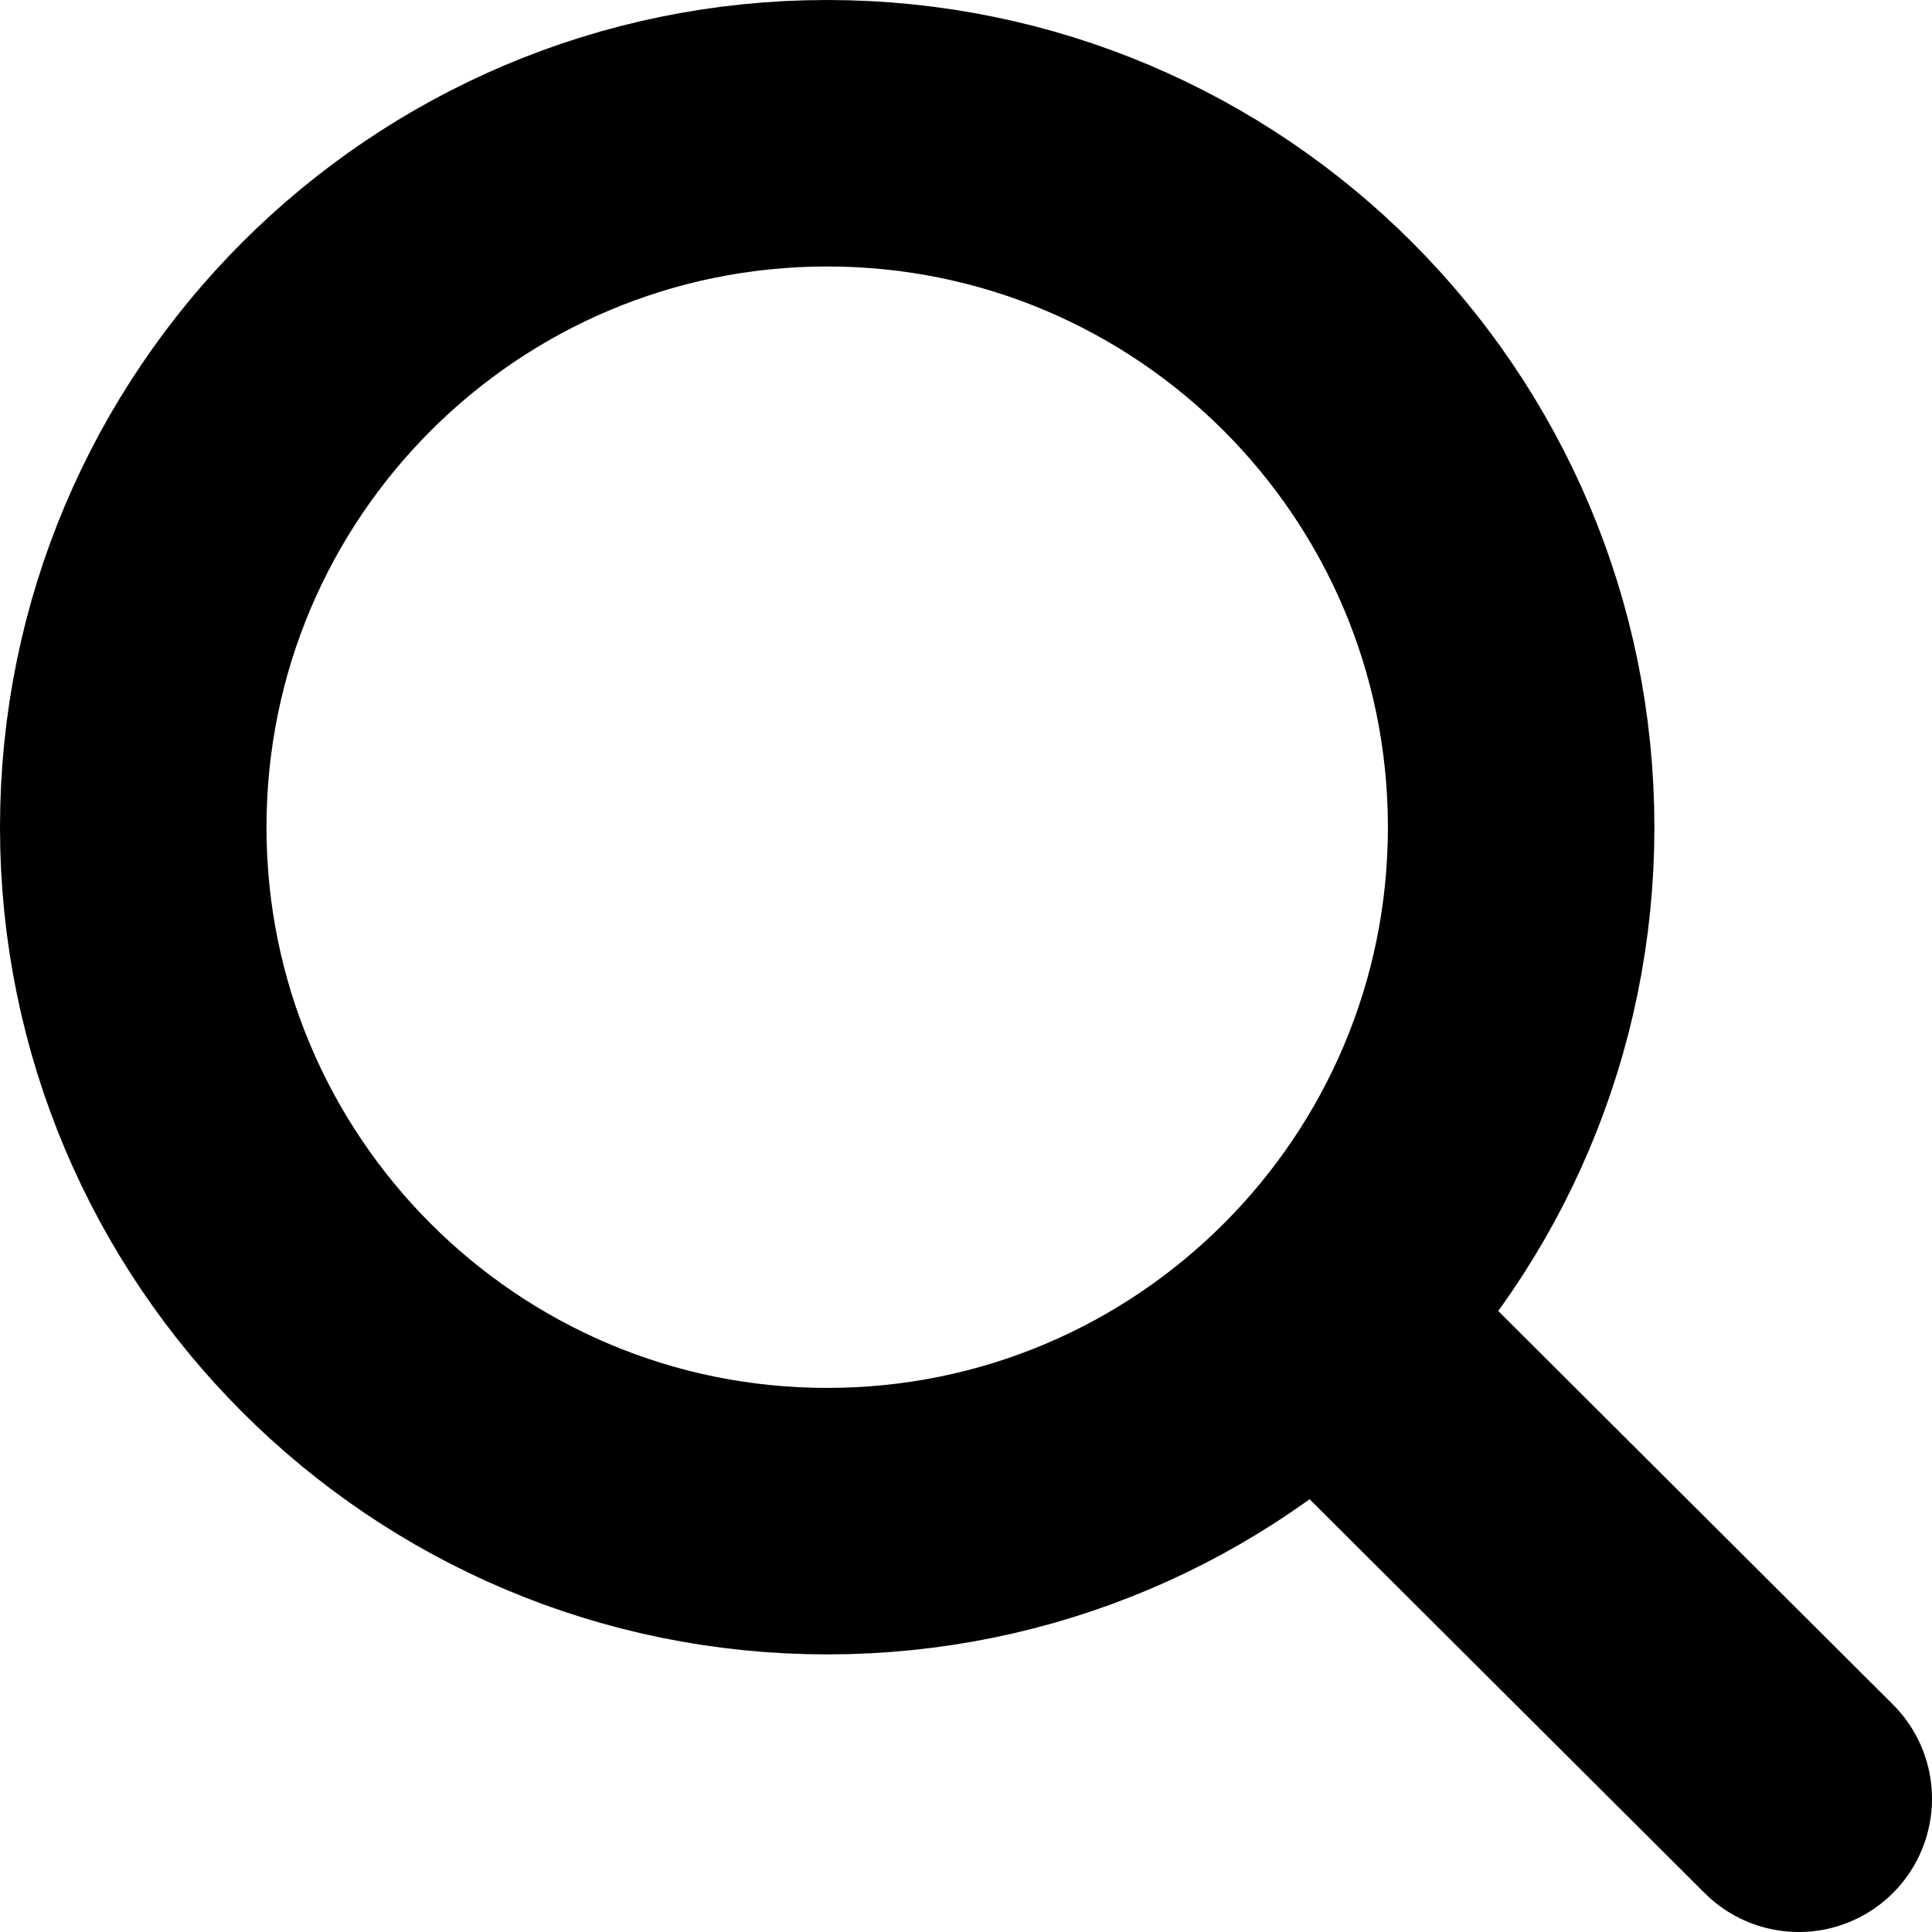
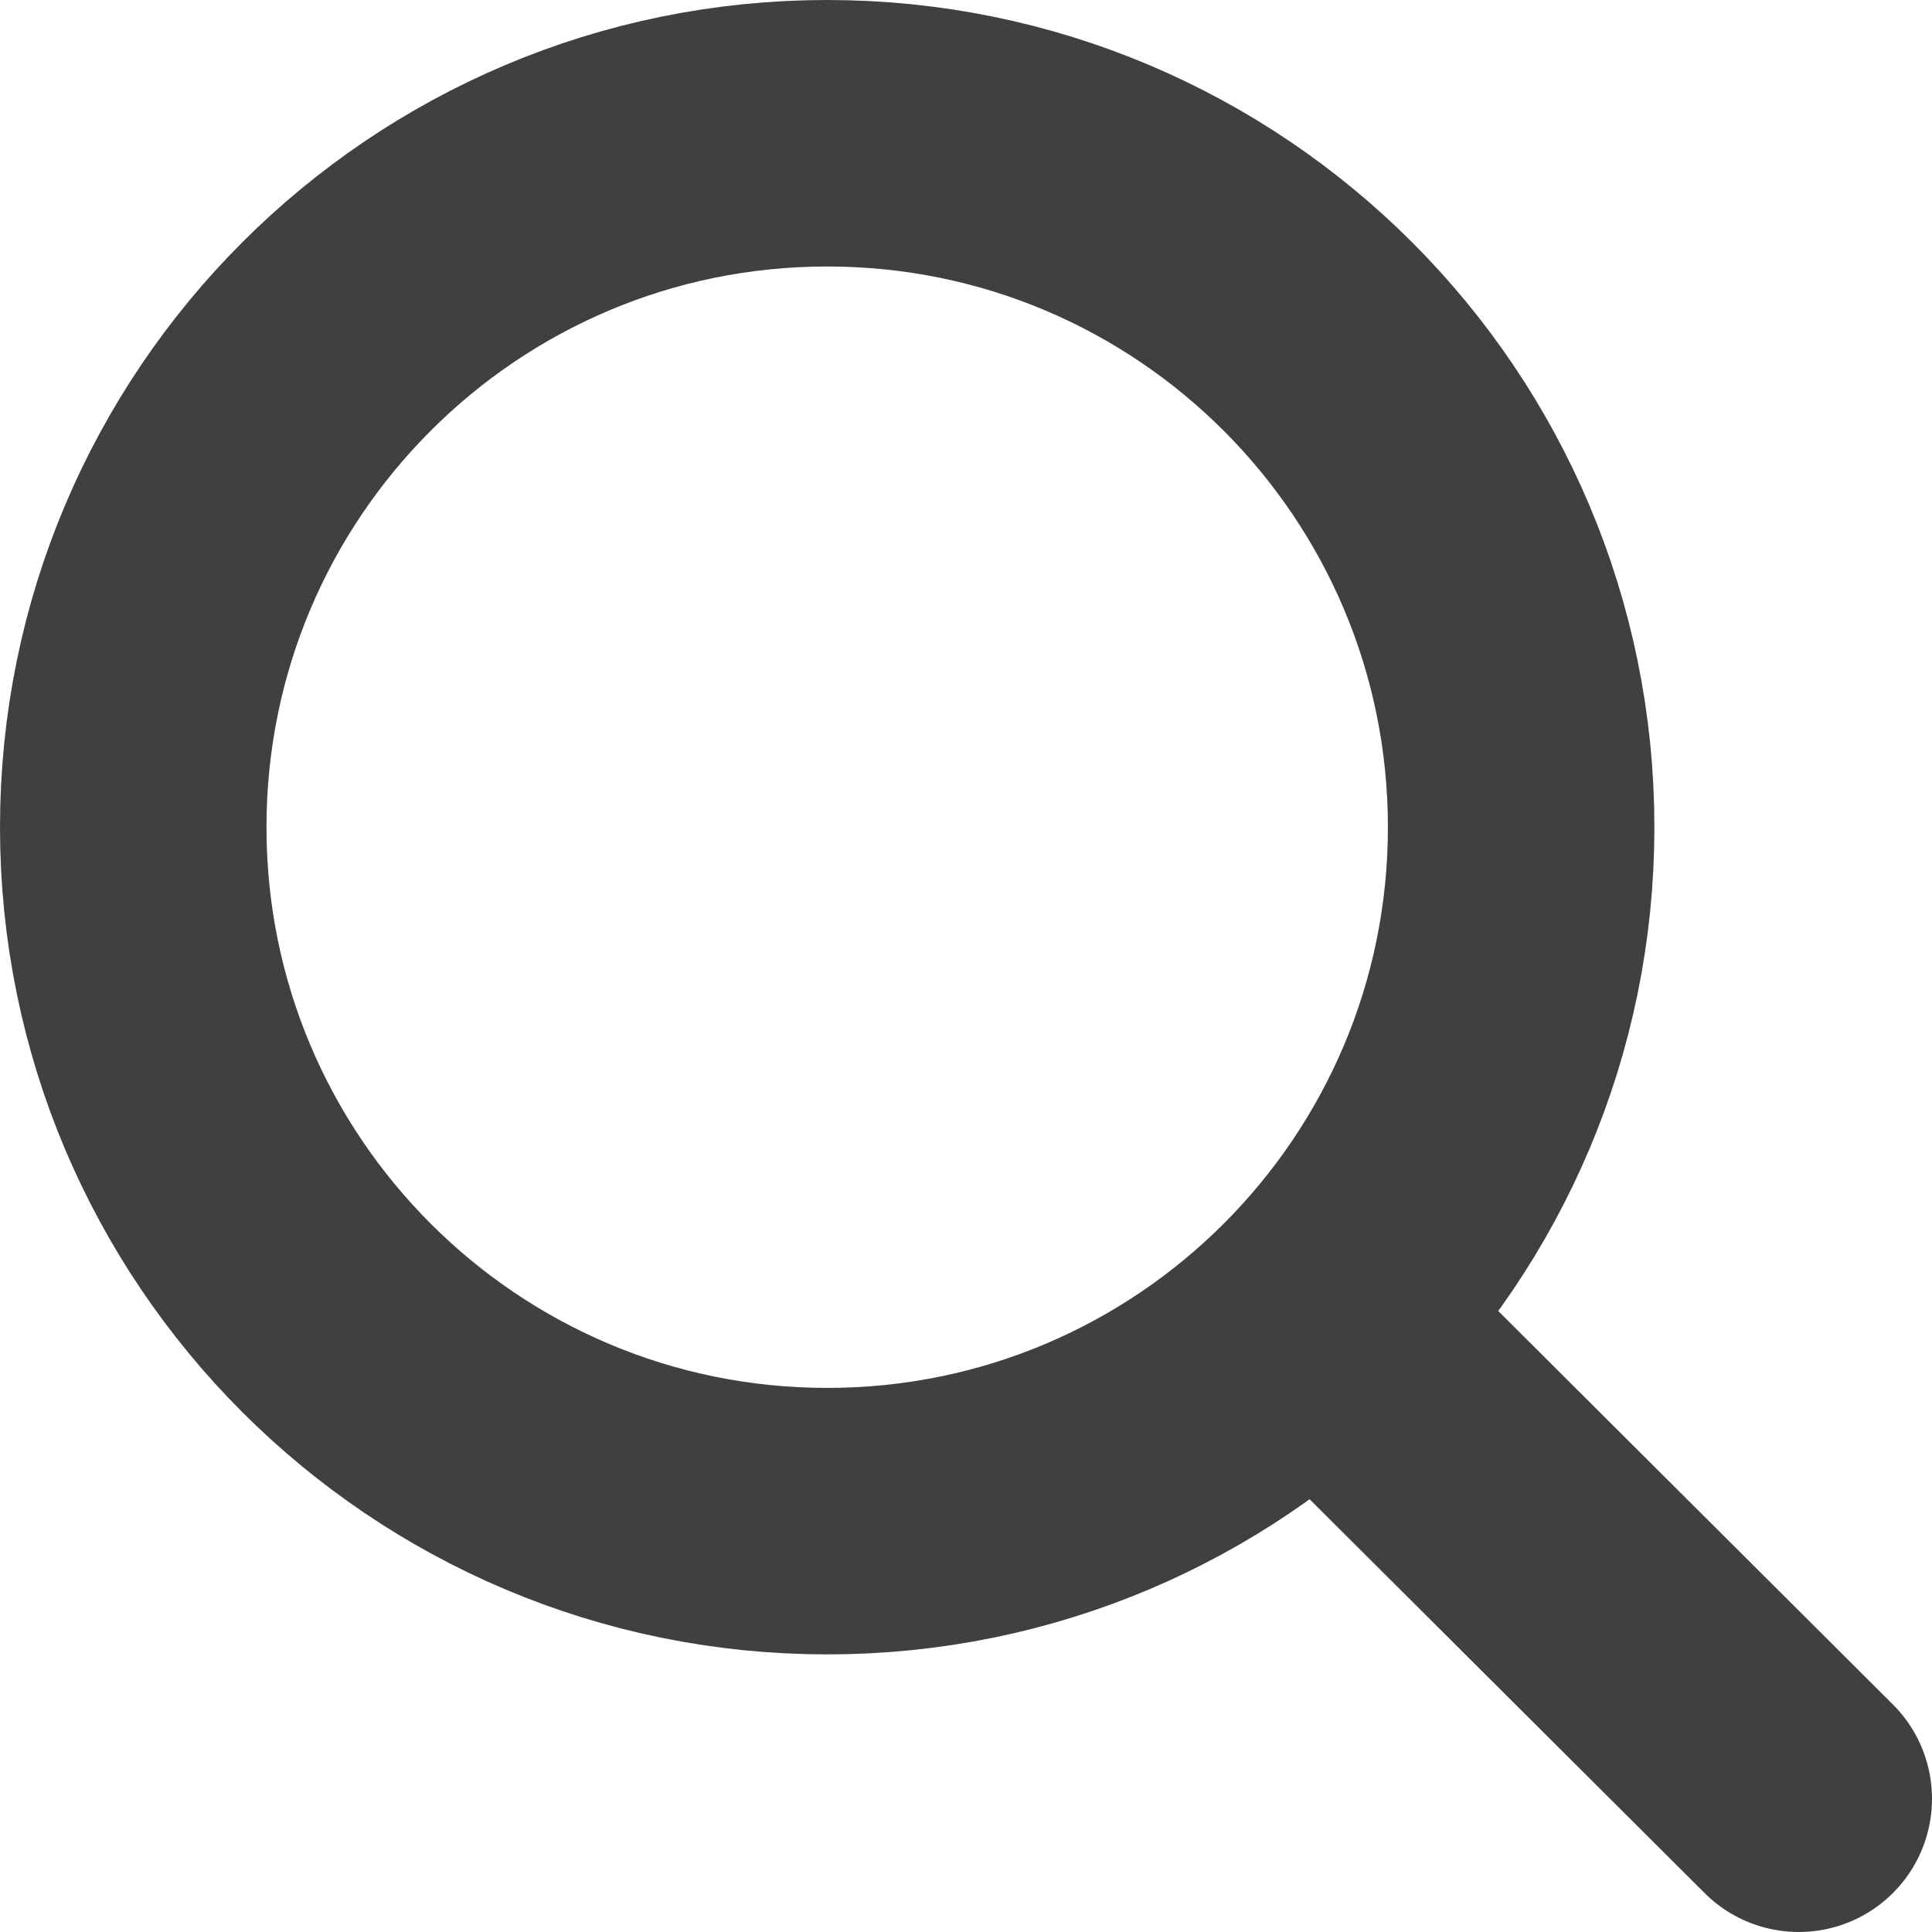
<svg xmlns="http://www.w3.org/2000/svg" width="29" height="29" viewBox="0 0 29 29" fill="none">
-   <path d="M19.771 19.793L27 27M22.833 12.417C22.833 18.17 18.17 22.833 12.417 22.833C6.664 22.833 2 18.17 2 12.417C2 6.664 6.664 2 12.417 2C18.17 2 22.833 6.664 22.833 12.417Z" stroke="black" stroke-width="4" stroke-linecap="round" stroke-linejoin="round" />
+   <path d="M19.771 19.793L27 27M22.833 12.417C22.833 18.17 18.17 22.833 12.417 22.833C6.664 22.833 2 18.17 2 12.417C2 6.664 6.664 2 12.417 2C18.17 2 22.833 6.664 22.833 12.417Z" stroke="#404040" stroke-width="4" stroke-linecap="round" stroke-linejoin="round" />
</svg>
